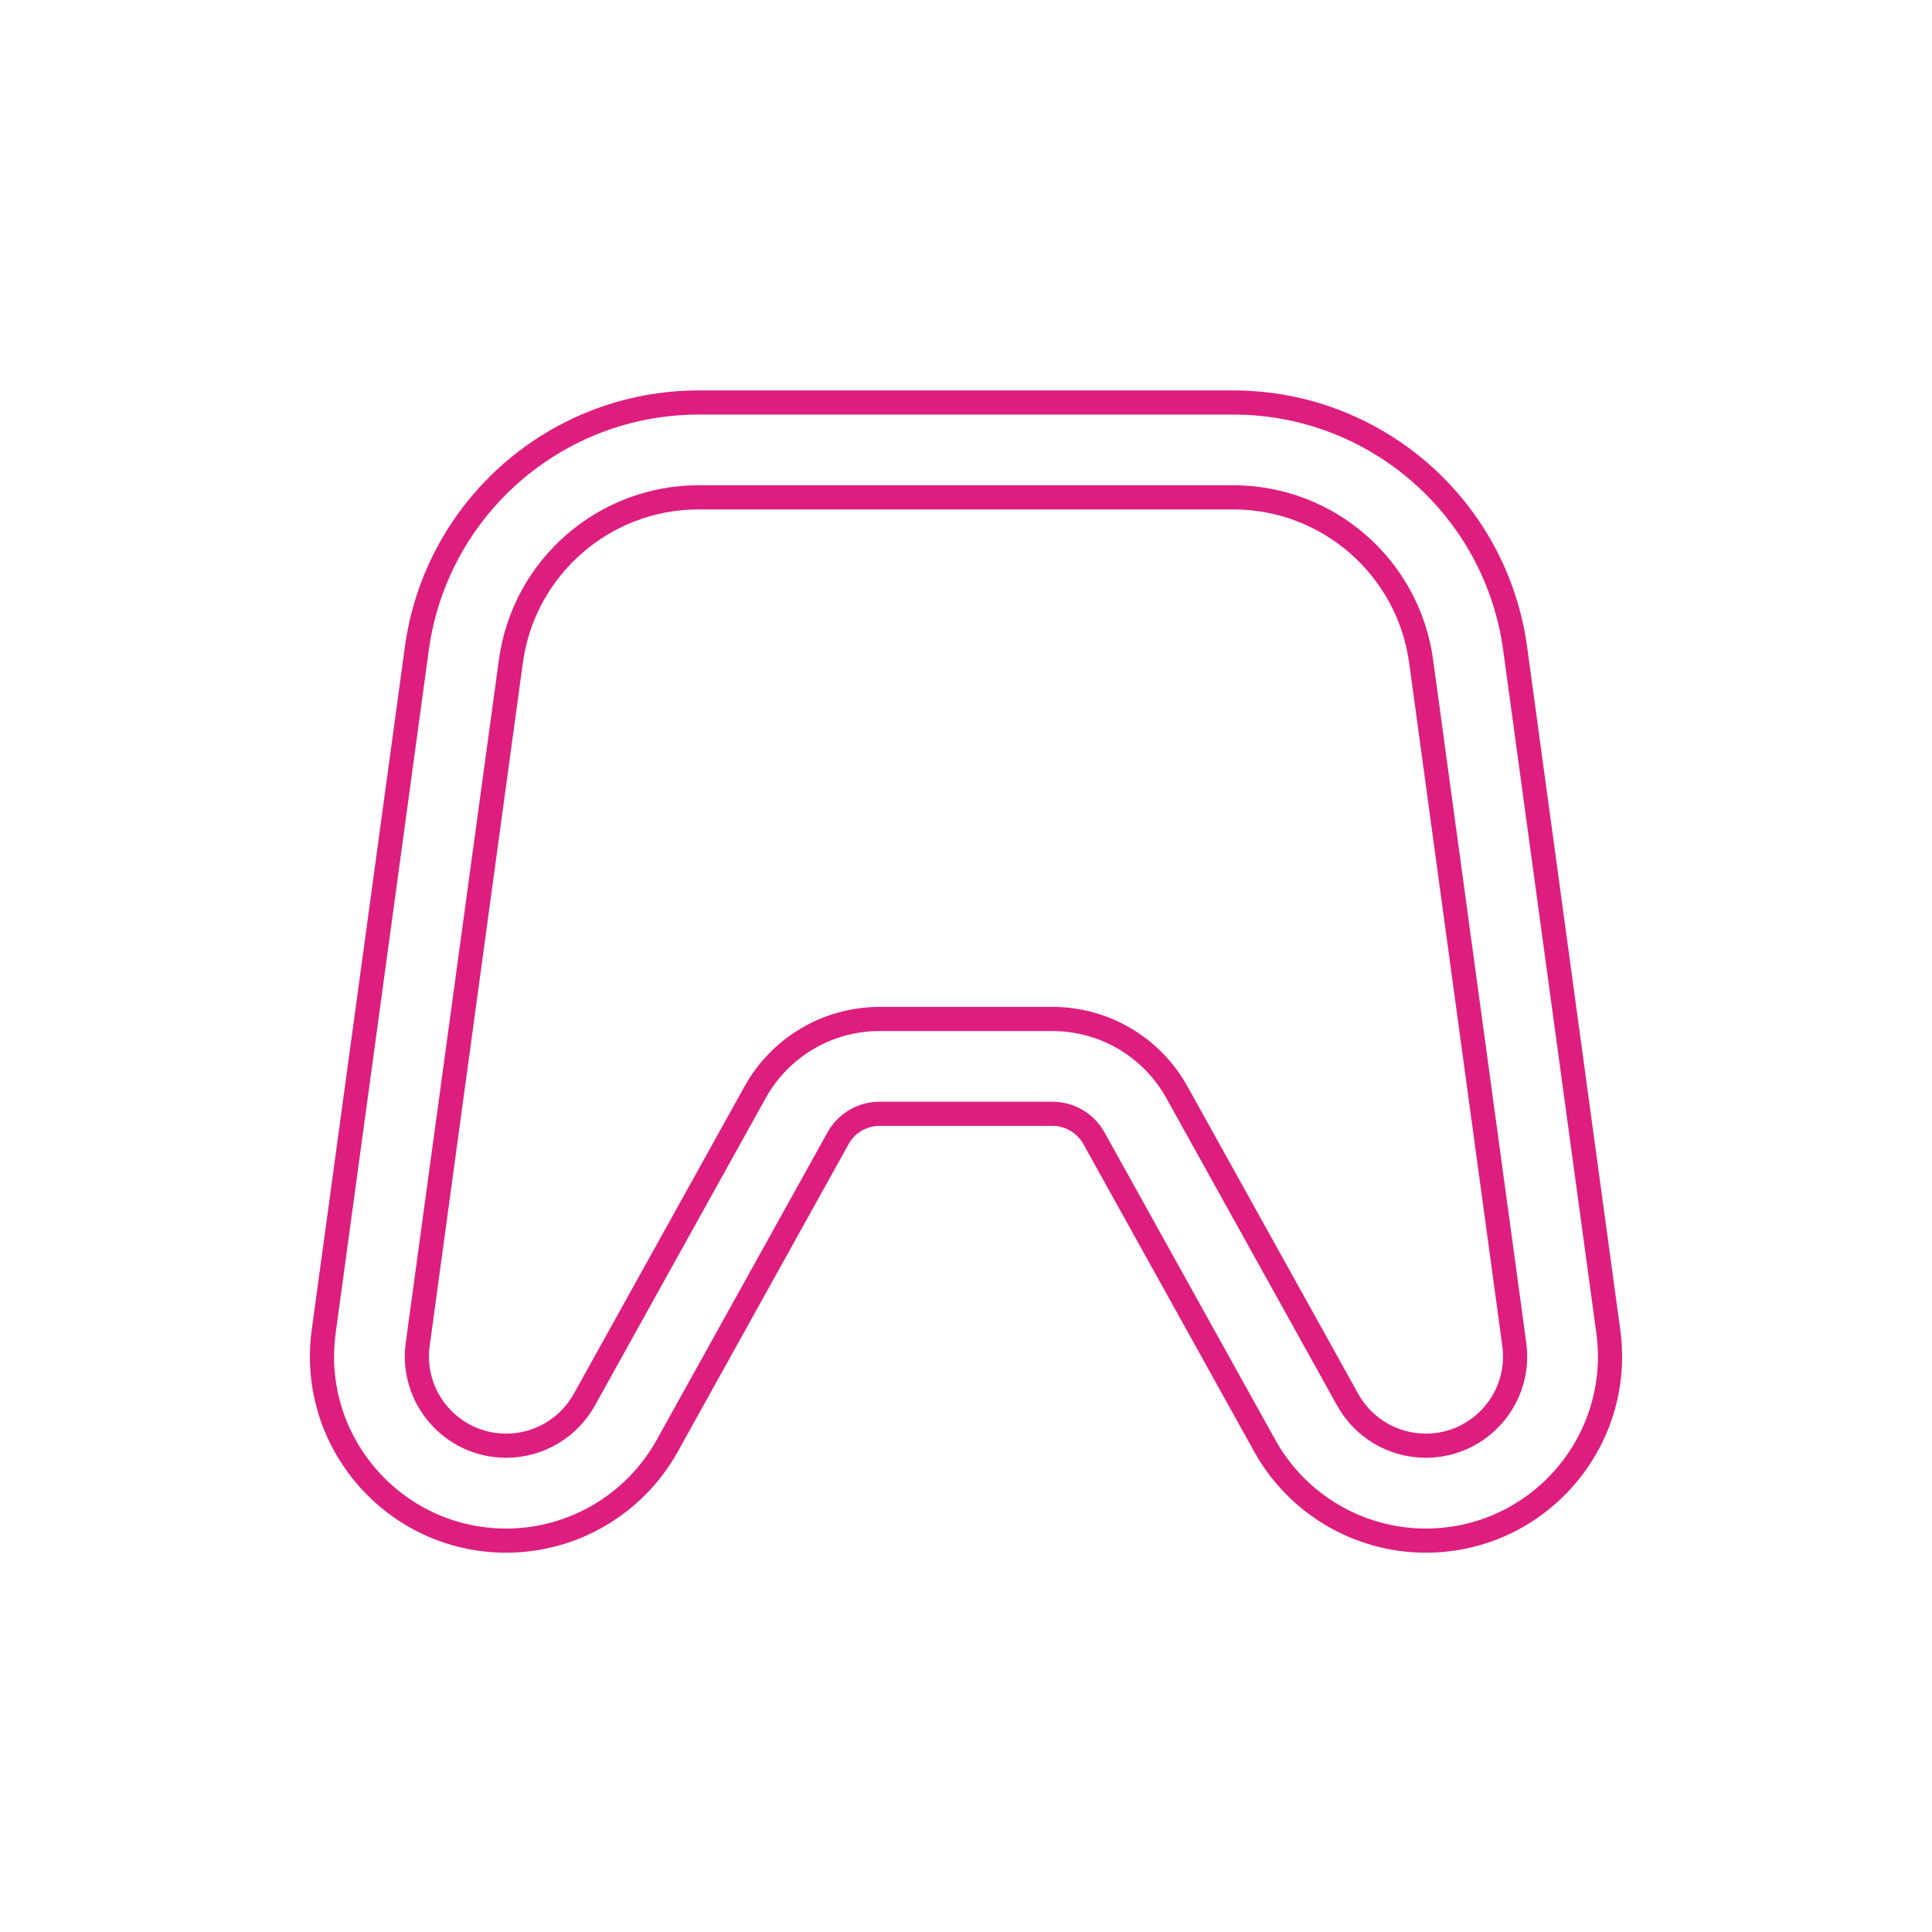
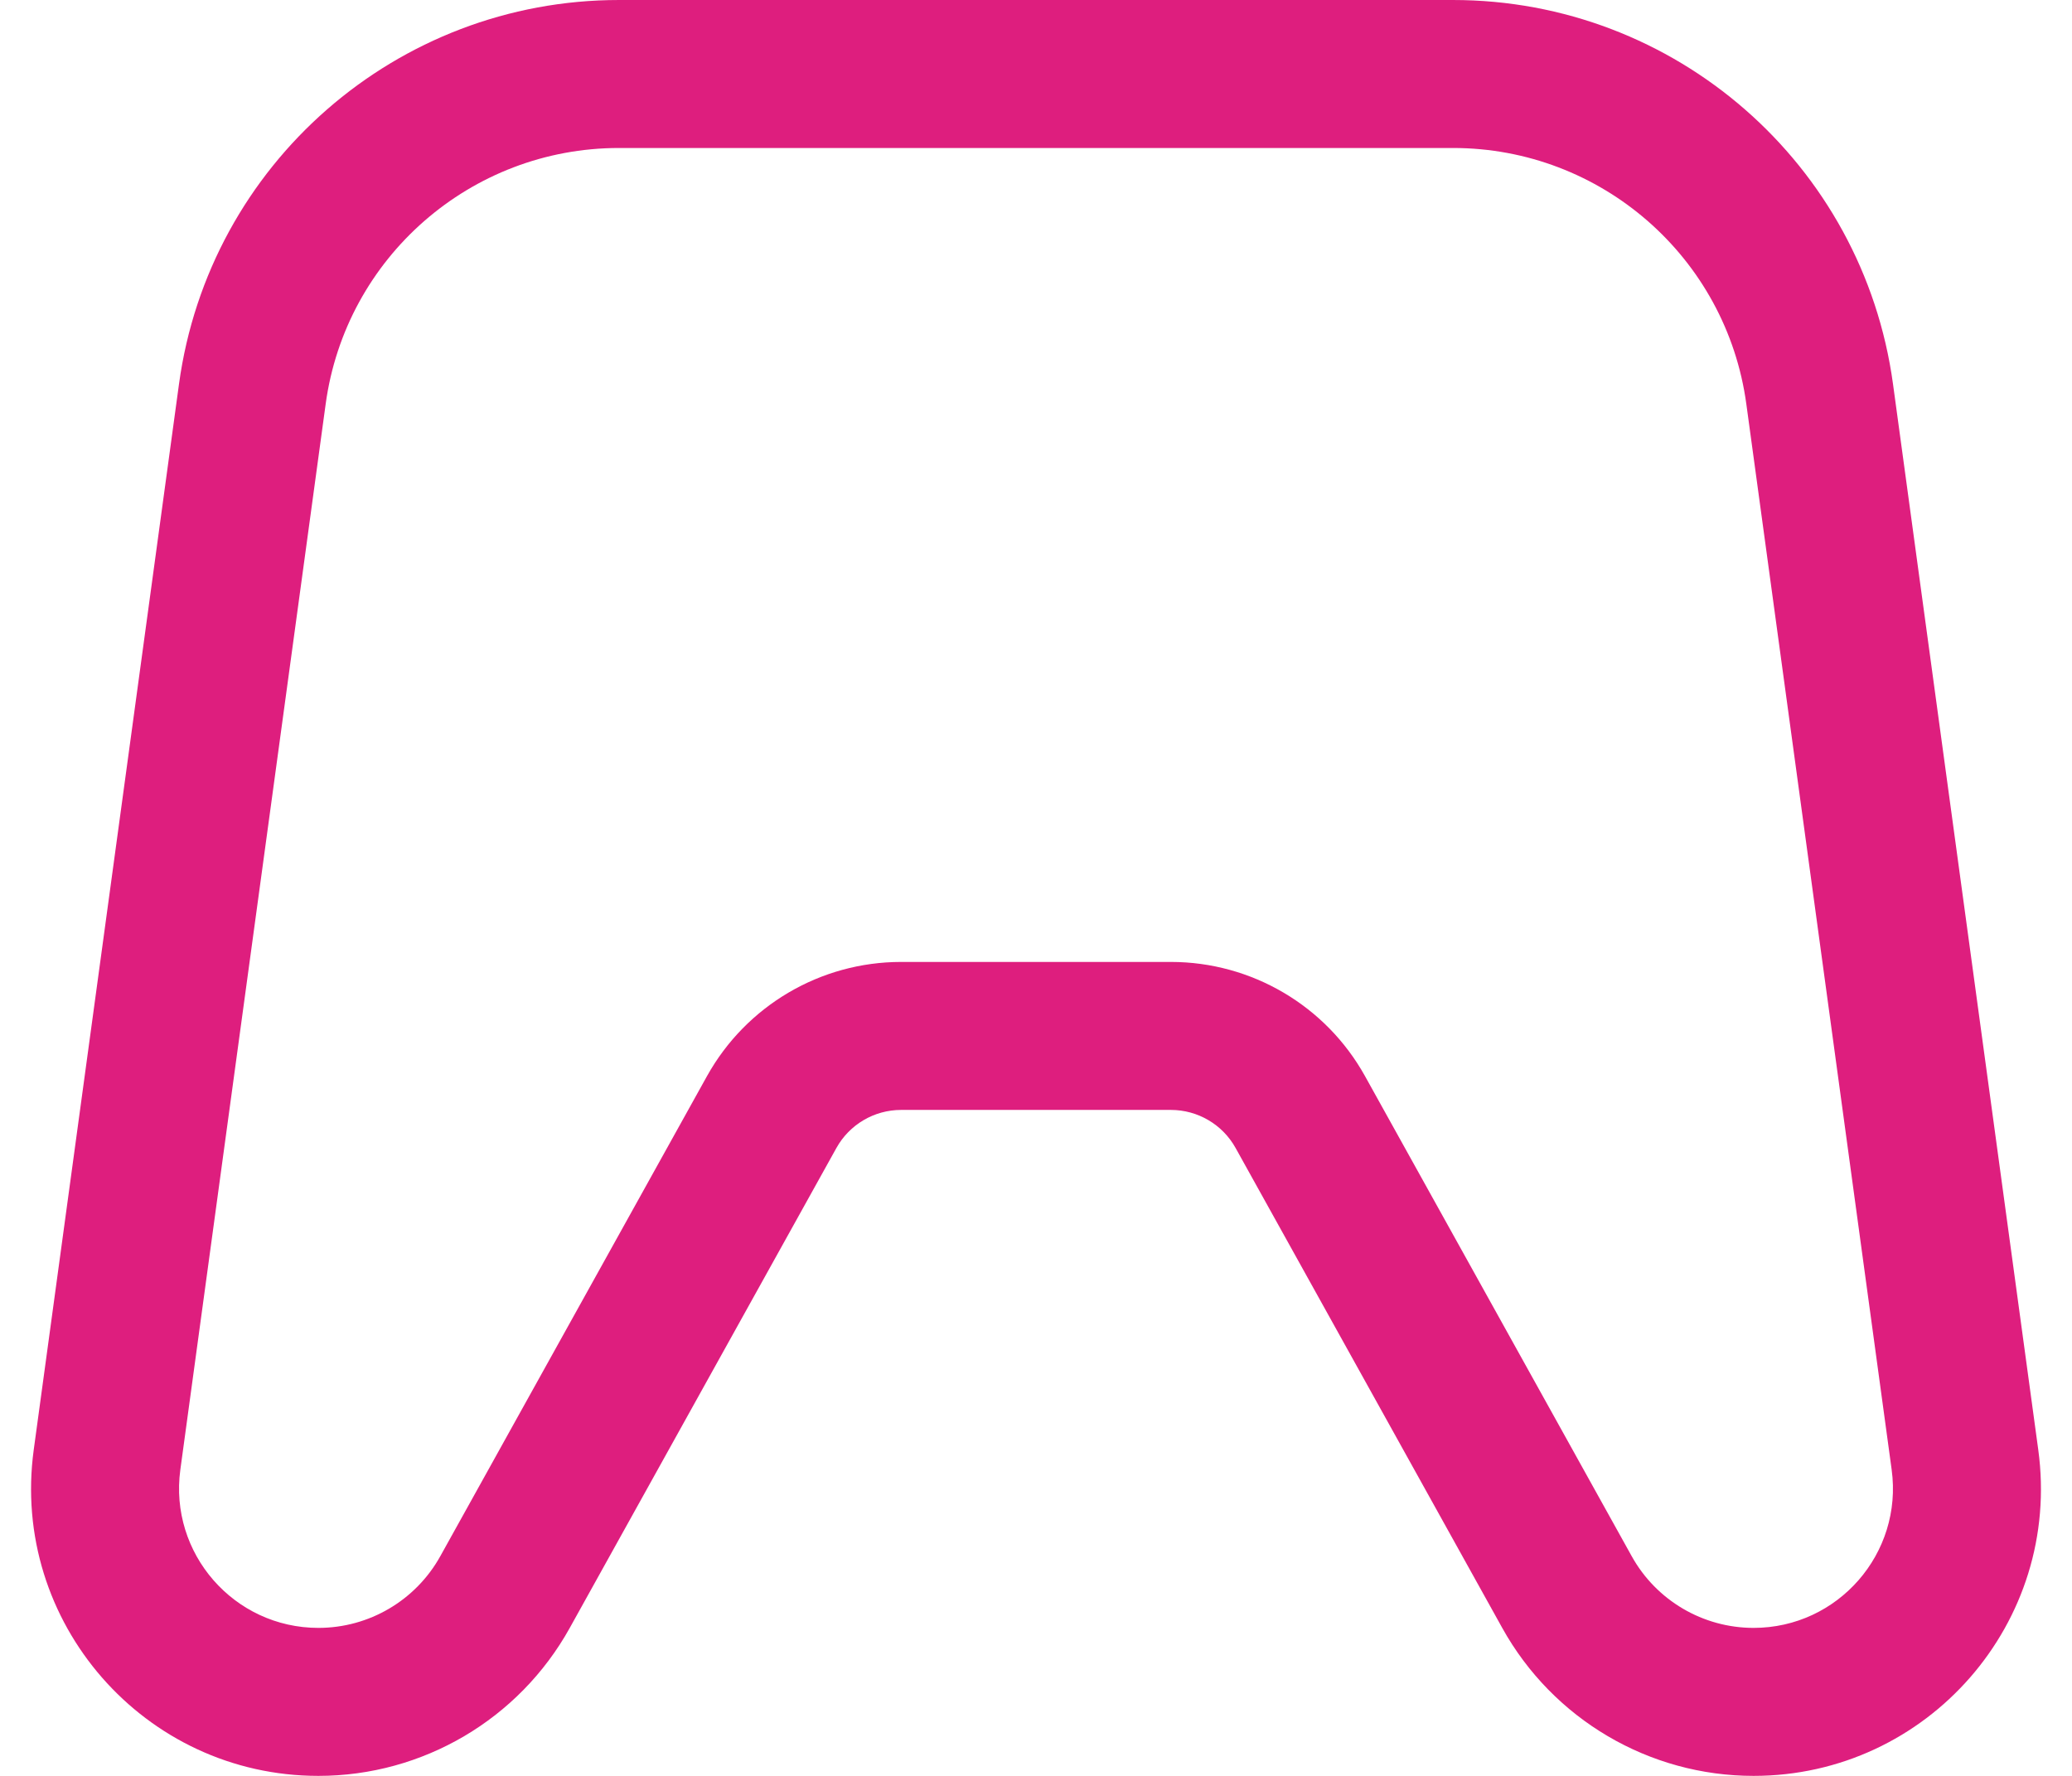
- <svg xmlns="http://www.w3.org/2000/svg" width="24" height="24" viewBox="0 0 24 24" fill="none">
-   <path fill-rule="evenodd" clip-rule="evenodd" d="M17.712 17.959C18.384 17.959 18.902 17.366 18.811 16.7L17.654 8.216C17.495 7.049 16.498 6.178 15.32 6.178L8.68 6.178C7.502 6.178 6.505 7.049 6.346 8.216L5.189 16.7C5.098 17.366 5.616 17.959 6.288 17.959C6.691 17.959 7.062 17.741 7.258 17.389L9.381 13.567C9.693 13.006 10.284 12.658 10.926 12.658L13.074 12.658C13.716 12.658 14.307 13.006 14.619 13.567L16.742 17.389C16.938 17.741 17.309 17.959 17.712 17.959ZM19.979 16.541C20.166 17.915 19.098 19.138 17.712 19.138C16.881 19.138 16.116 18.687 15.712 17.961L13.589 14.139C13.485 13.952 13.288 13.836 13.074 13.836L10.926 13.836C10.712 13.836 10.515 13.952 10.411 14.139L8.288 17.961C7.884 18.687 7.119 19.138 6.288 19.138C4.902 19.138 3.834 17.914 4.021 16.541L5.178 8.057C5.417 6.306 6.913 5 8.68 5L15.32 5C17.087 5 18.583 6.306 18.822 8.057L19.979 16.541Z" stroke="#DE1E7E" stroke-width="0.3" stroke-linecap="round" stroke-linejoin="round" />
+ <svg xmlns="http://www.w3.org/2000/svg" width="28" height="24" viewBox="0 0 28 24" fill="none">
+   <path fill-rule="evenodd" clip-rule="evenodd" d="M23.697 22C24.838 22 25.717 20.993 25.563 19.862L23.599 5.46C23.329 3.478 21.636 2 19.636 2L8.364 2C6.364 2 4.671 3.478 4.401 5.46L2.437 19.862C2.283 20.993 3.162 22 4.303 22C4.987 22 5.618 21.629 5.95 21.031L9.554 14.543C10.084 13.591 11.087 13 12.177 13L15.823 13C16.913 13 17.917 13.591 18.446 14.543L22.05 21.031C22.382 21.629 23.013 22 23.697 22ZM27.544 19.592C27.863 21.924 26.05 24 23.697 24C22.286 24 20.987 23.235 20.302 22.003L16.697 15.514C16.521 15.197 16.186 15 15.823 15L12.177 15C11.814 15 11.479 15.197 11.303 15.514L7.698 22.003C7.013 23.235 5.714 24 4.303 24C1.95 24 0.138 21.924 0.456 19.592L2.419 5.189C2.825 2.216 5.364 2.97718e-05 8.364 2.9924e-05L19.636 3.02722e-05C22.636 3.03648e-05 25.175 2.216 25.581 5.189L27.544 19.592Z" fill="#DE1E7E" />
</svg>
